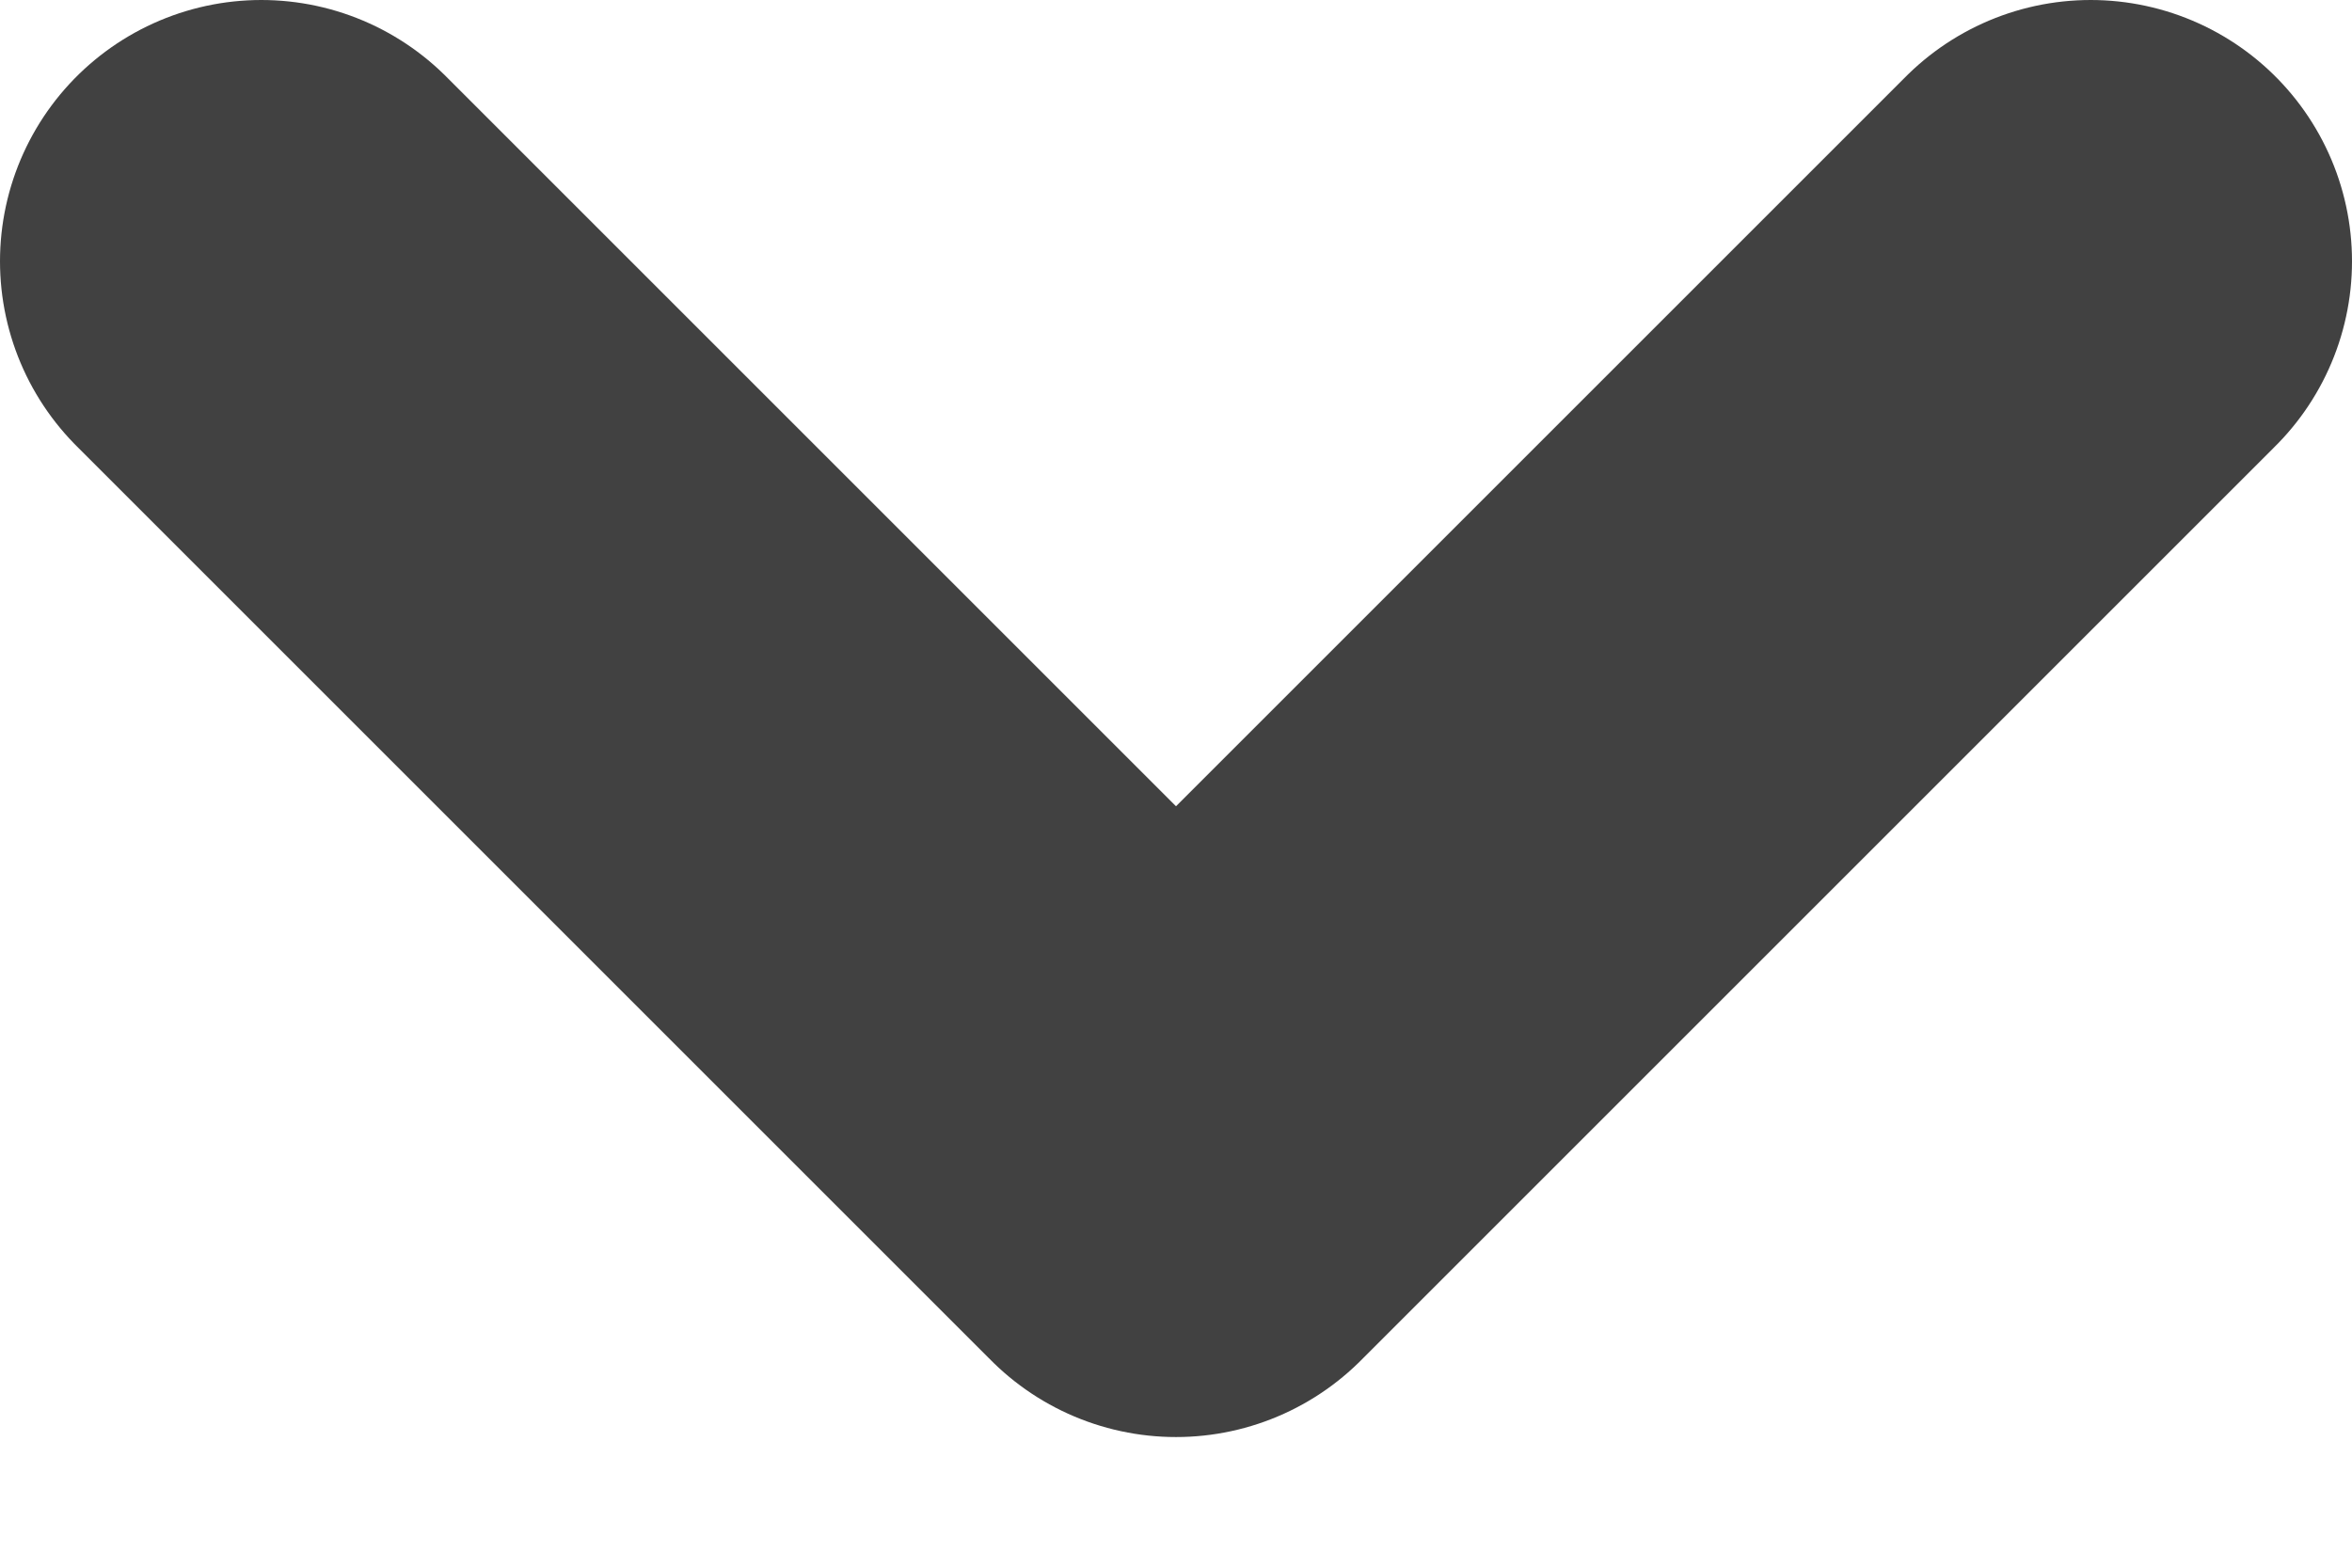
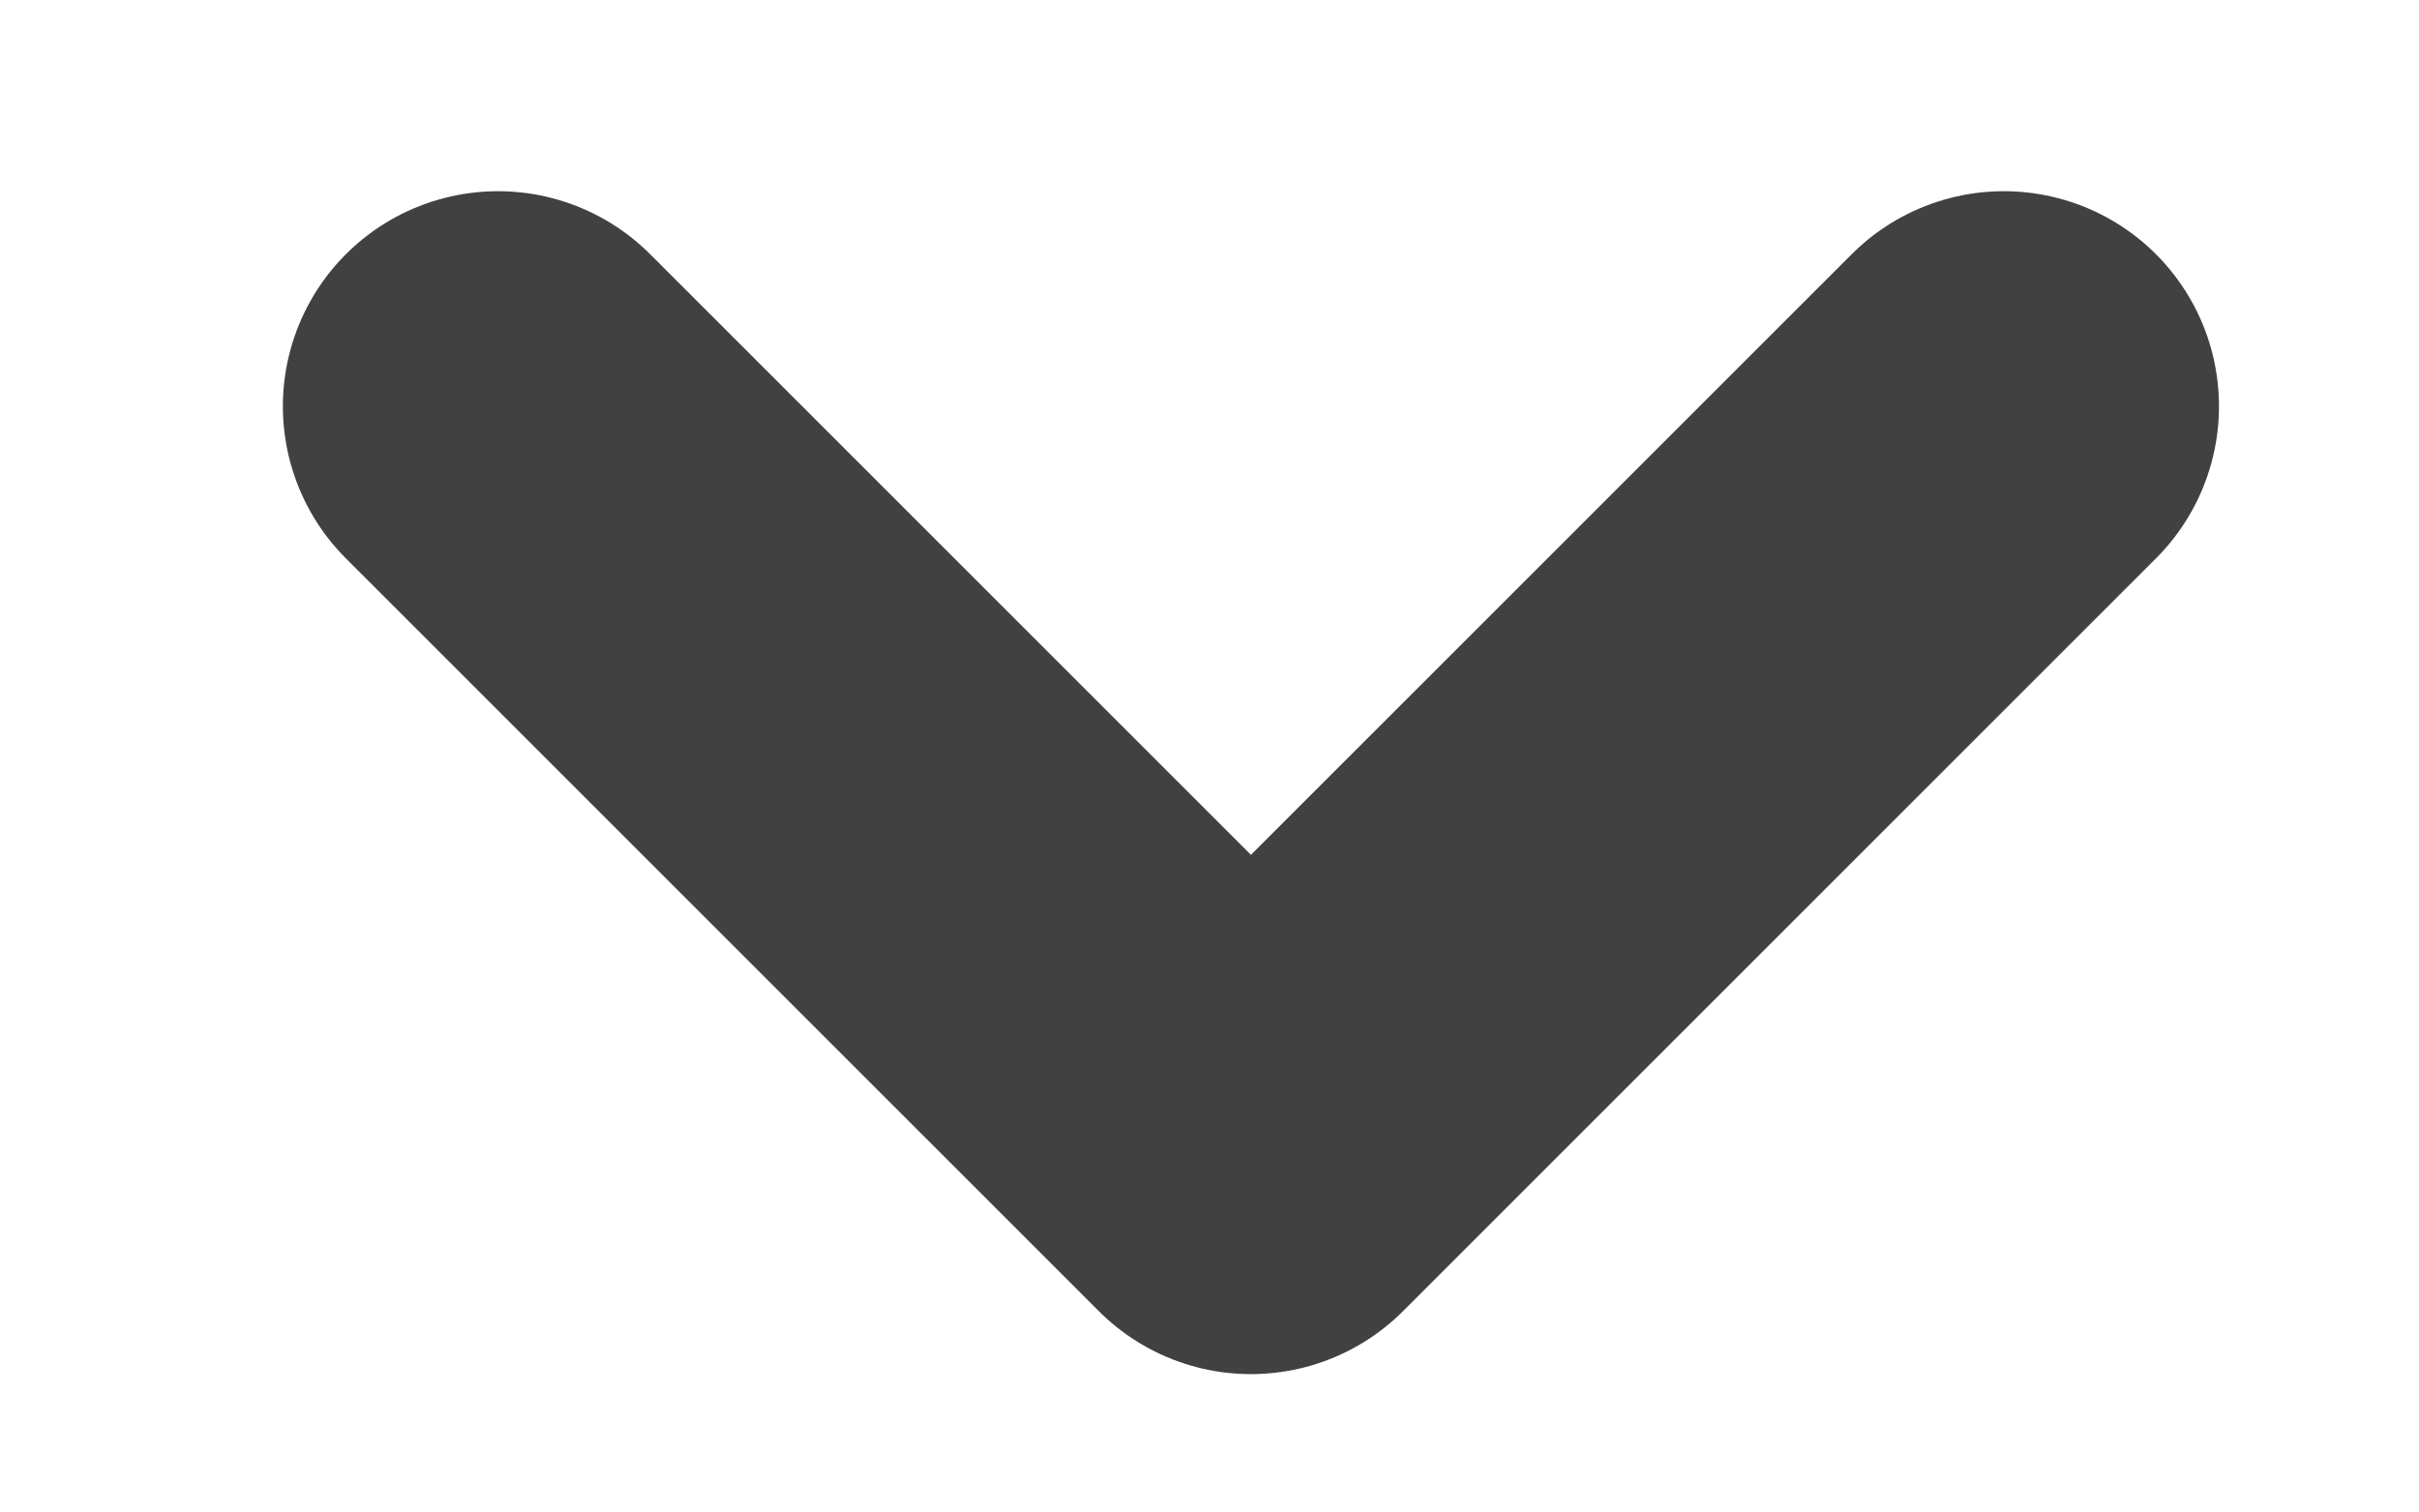
- <svg xmlns="http://www.w3.org/2000/svg" width="9" height="6" viewBox="0 0 9 6" fill="none">
-   <path d="M1 1L4.5 4.5L8 1" stroke="#414141" stroke-width="2" stroke-linecap="round" stroke-linejoin="round" />
+ <svg xmlns="http://www.w3.org/2000/svg" width="8" height="5" viewBox="0 0 8 5" fill="none">
+   <path d="M1.647 1.344L4.137 3.834L6.627 1.344" stroke="#414141" stroke-width="1.423" stroke-linecap="round" stroke-linejoin="round" />
</svg>
